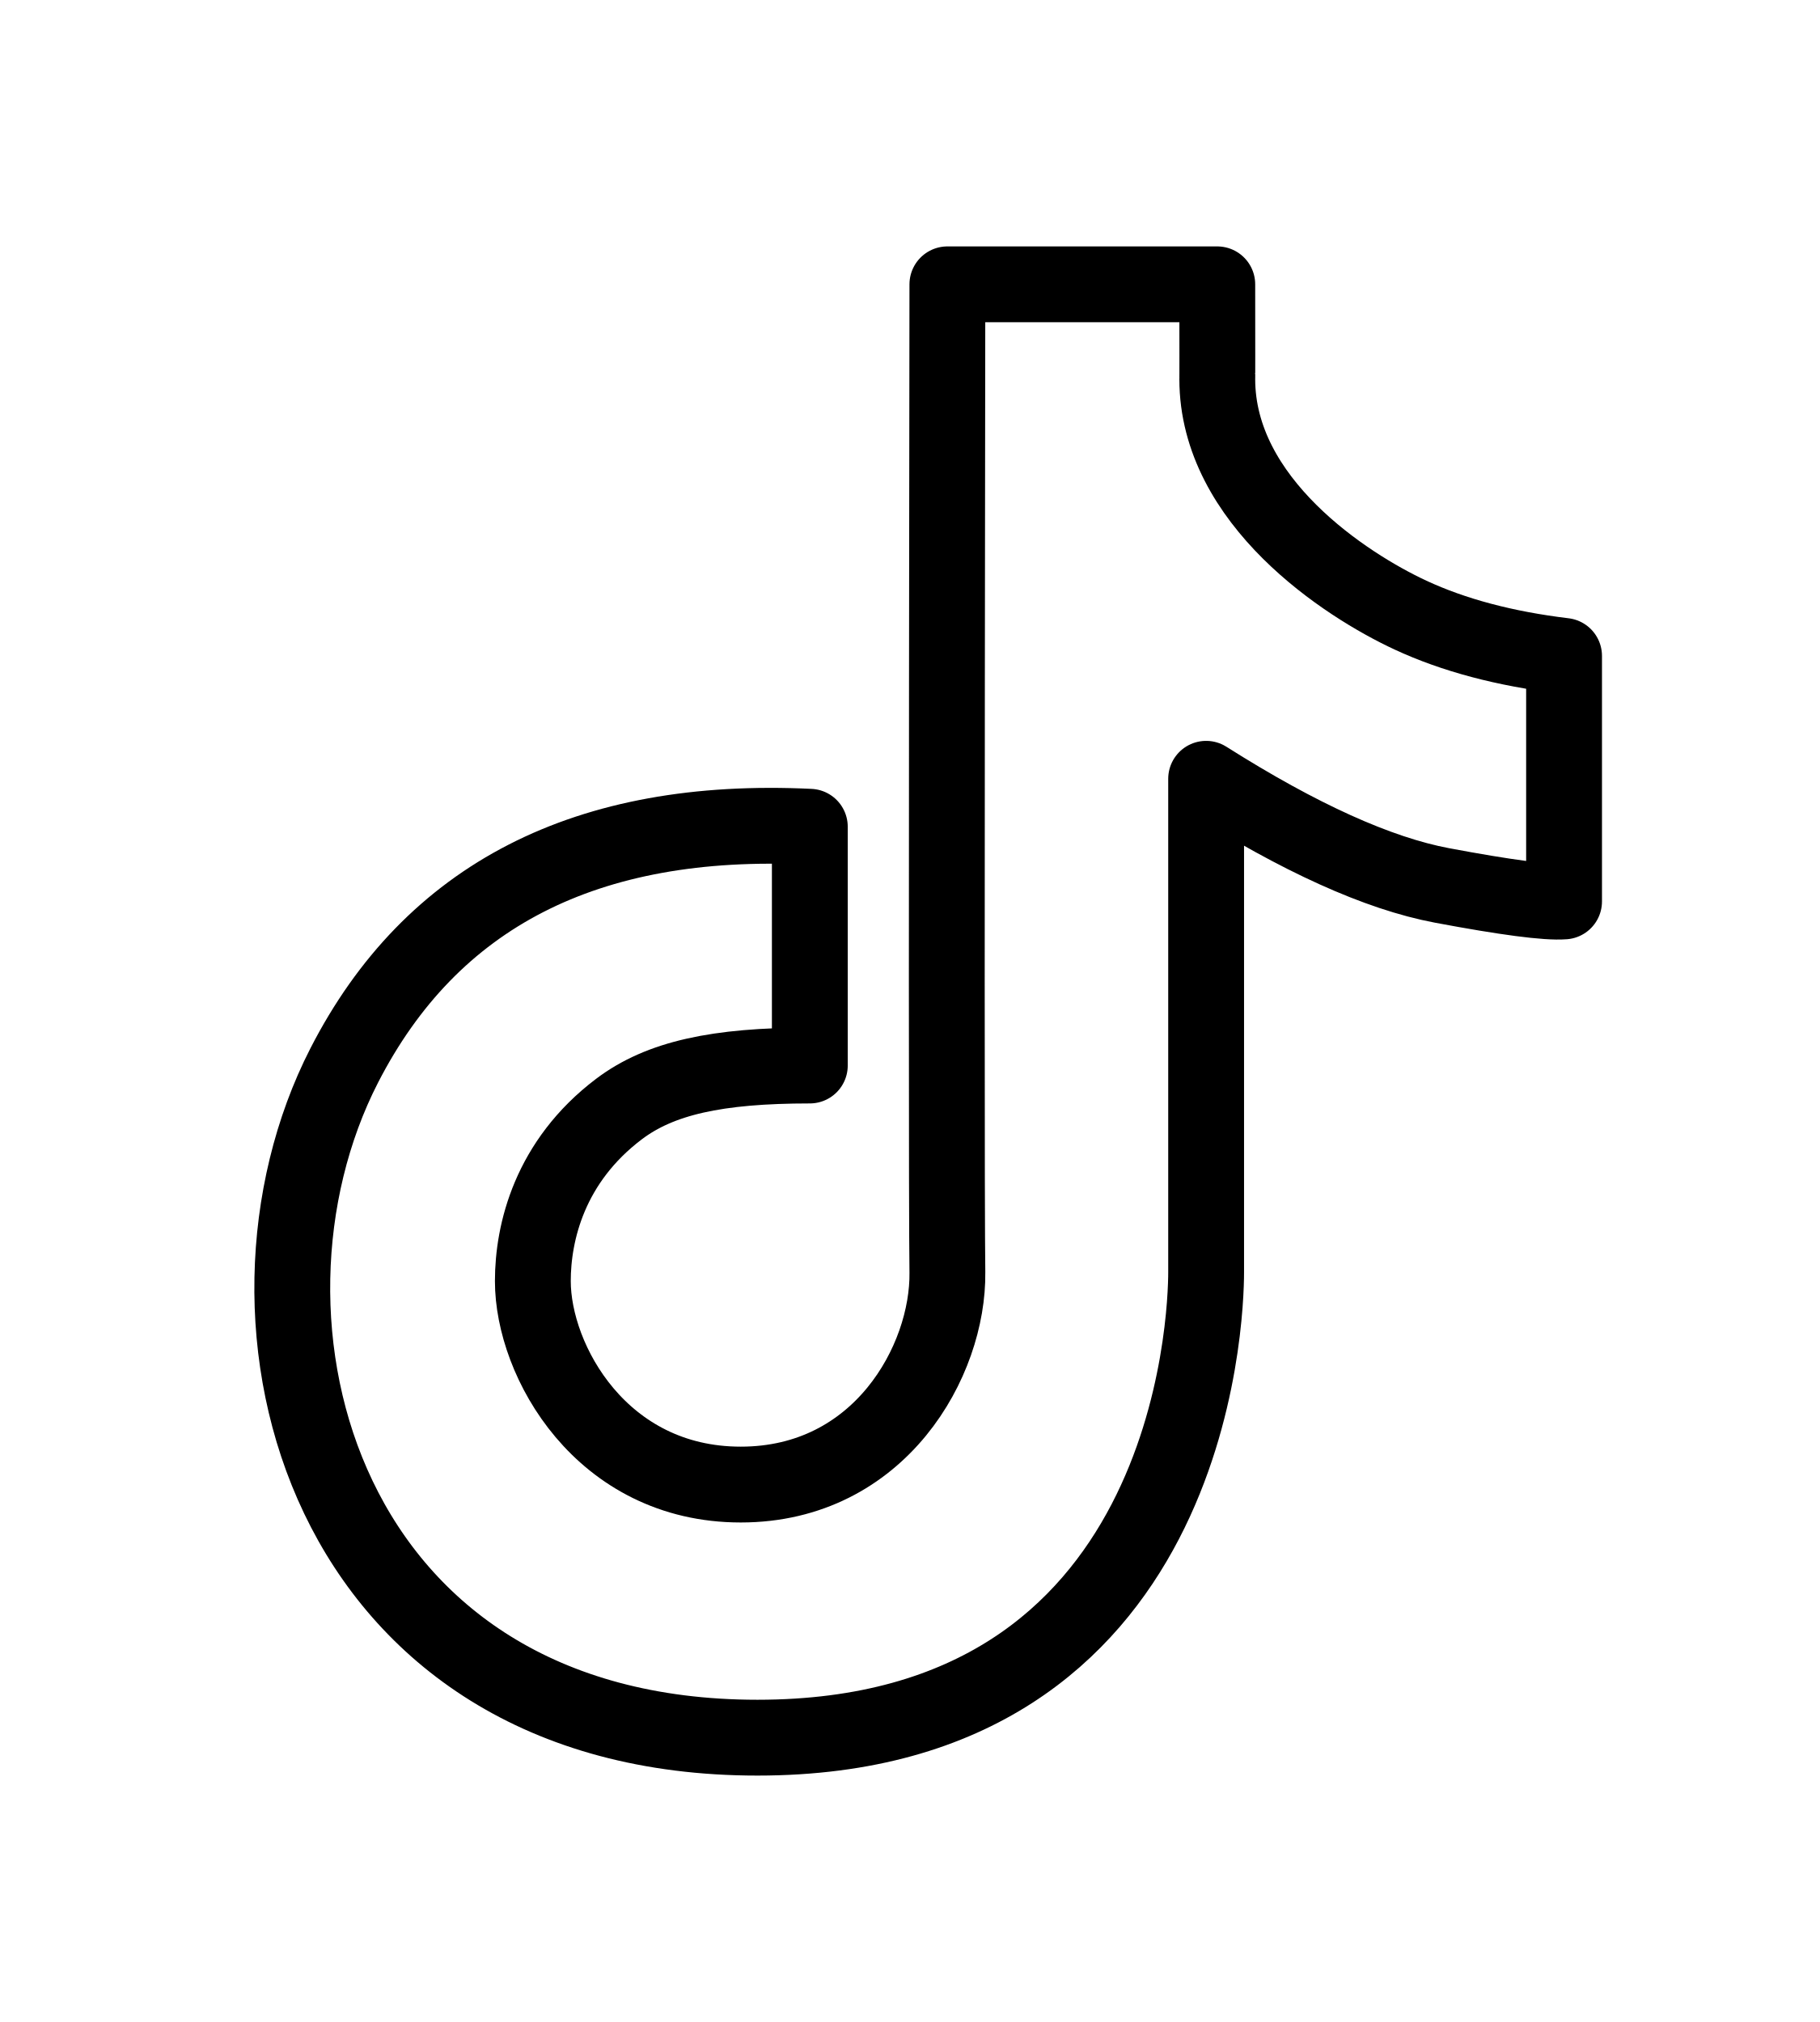
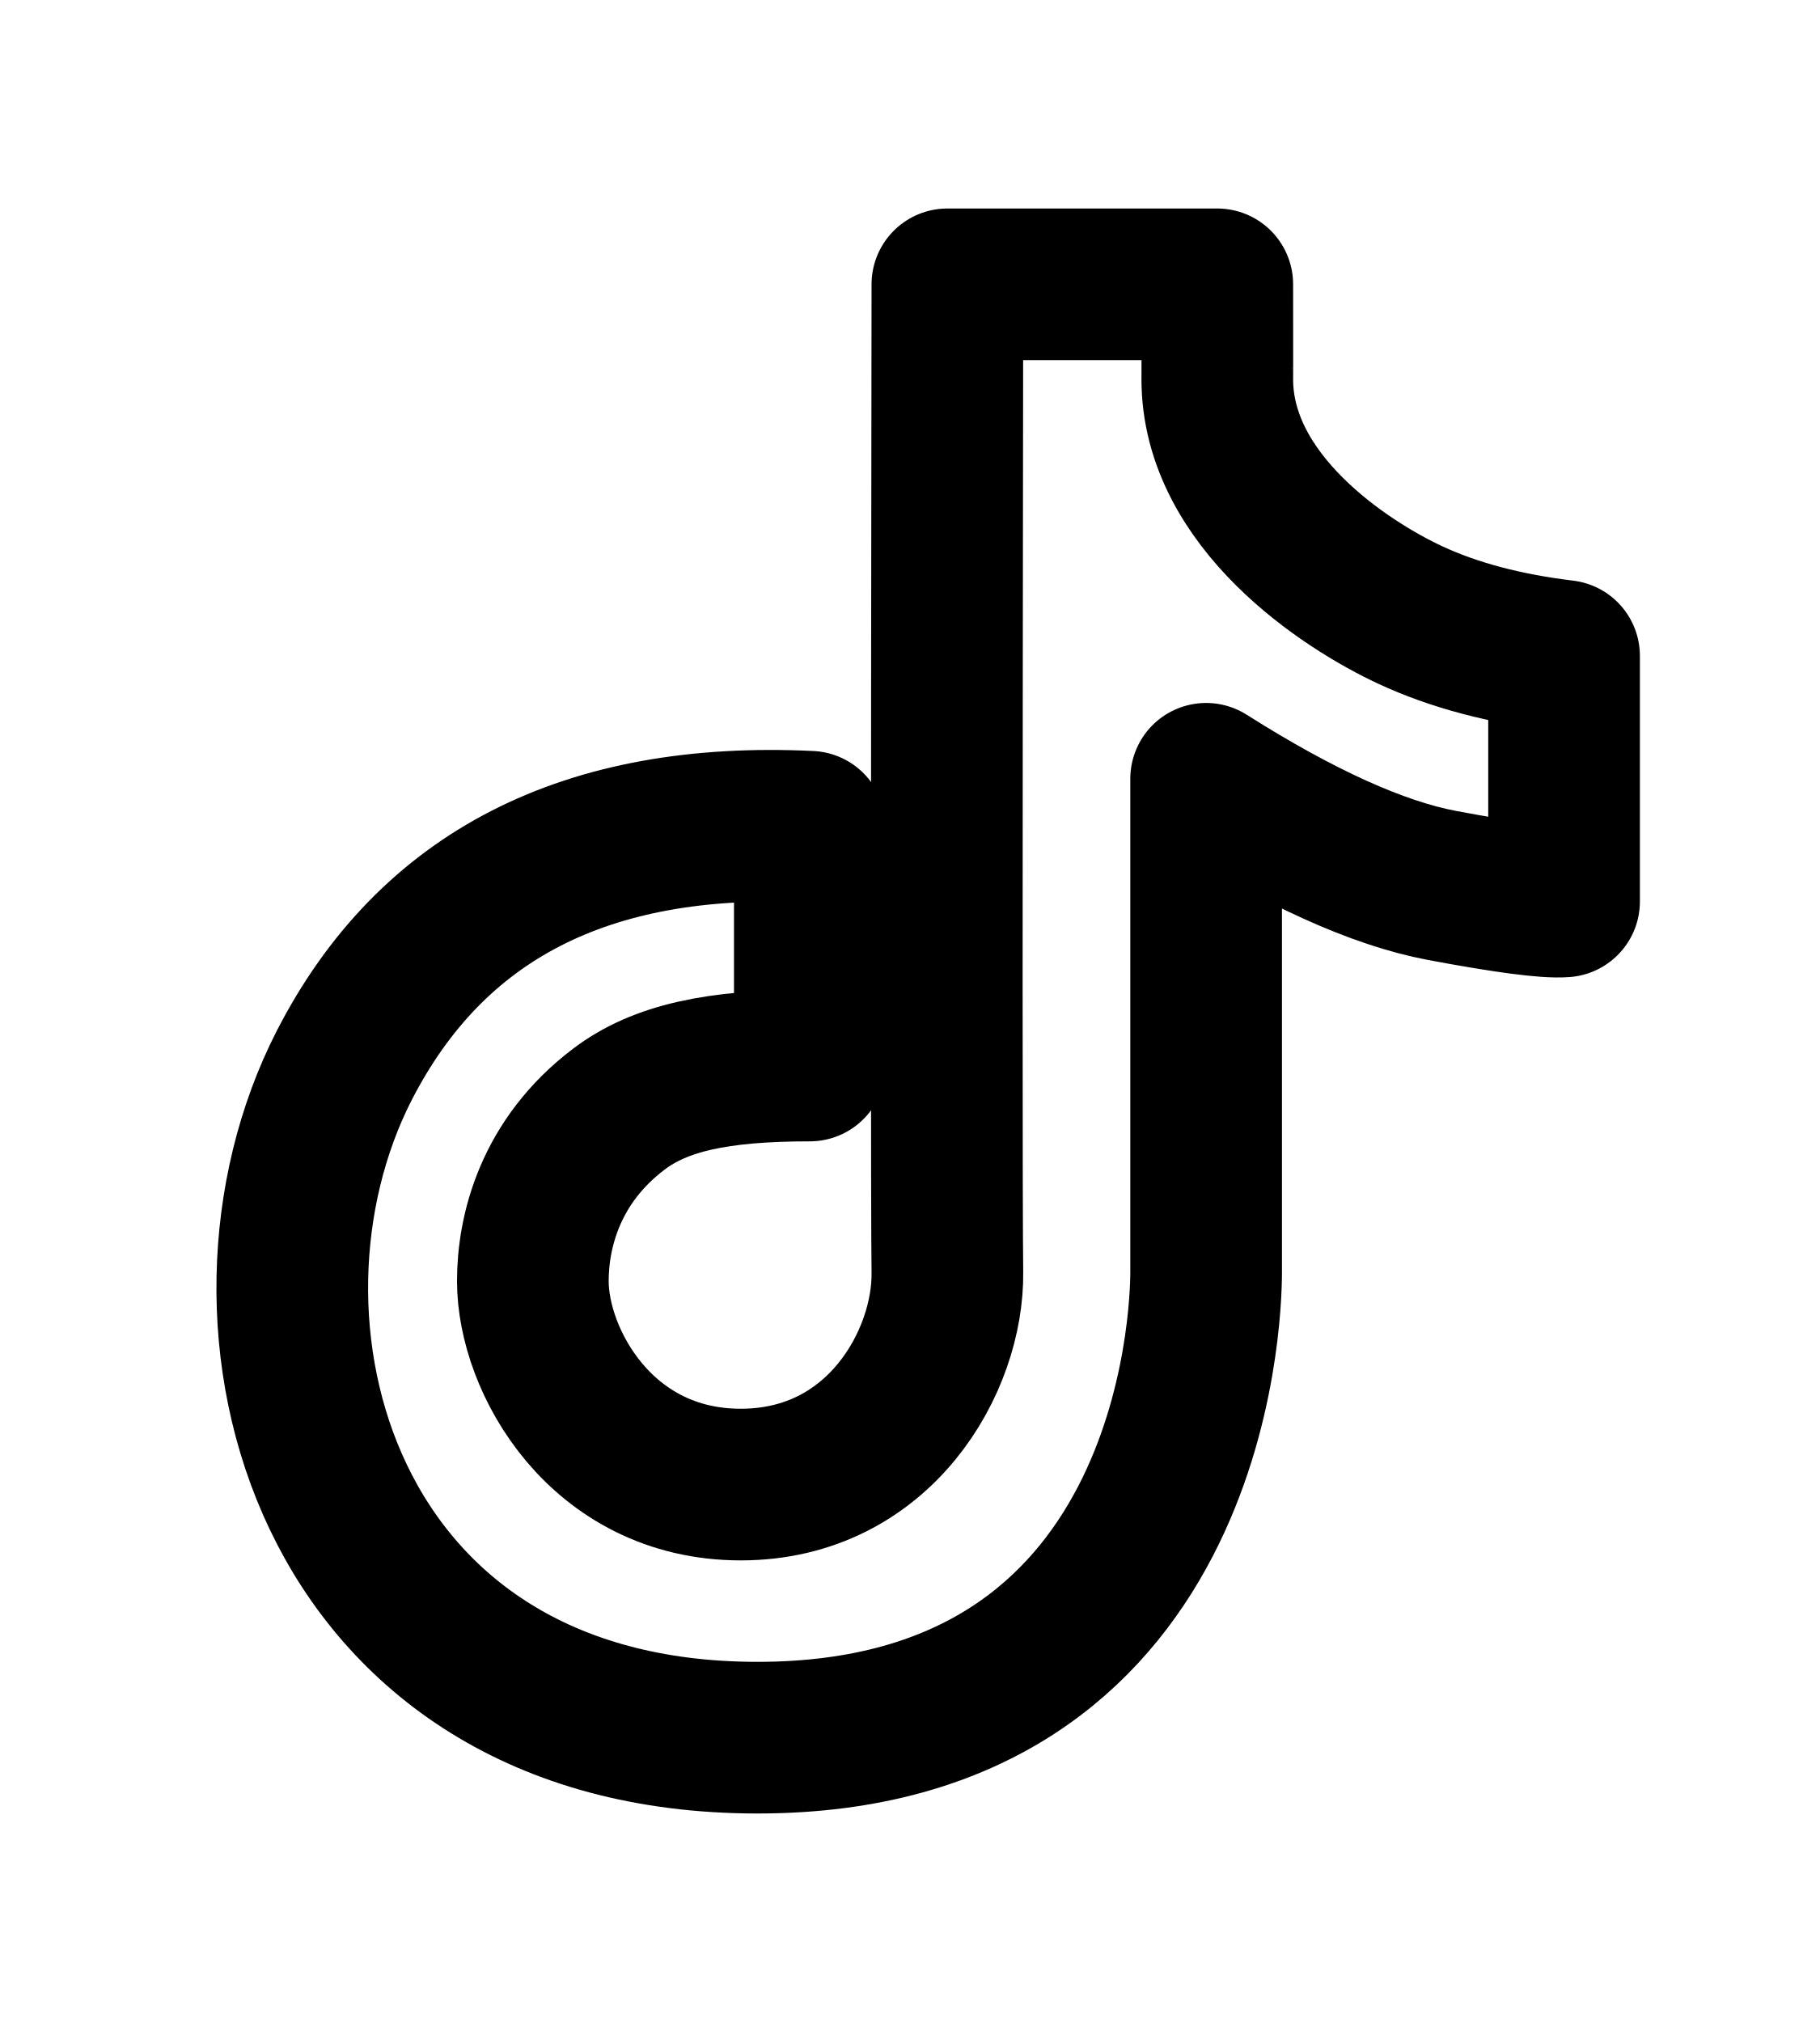
<svg xmlns="http://www.w3.org/2000/svg" width="18" height="20" viewBox="0 0 48 48">
-   <path fill="none" stroke="currentColor" stroke-linejoin="round" stroke-width="2" d="M21.358 19.14c-5.889-.284-9.982 1.815-12.28 6.298c-3.446 6.725-.598 17.729 10.9 17.729c11.5 0 11.832-11.112 11.832-12.276V17.875c2.46 1.557 4.533 2.495 6.22 2.813c1.689.317 2.761.458 3.22.422v-6.476c-1.561-.188-2.911-.547-4.05-1.076c-1.709-.794-5.096-2.997-5.096-6.226c.002.016.002-.817 0-2.499h-7.118c-.021 15.816-.021 24.502 0 26.058c.031 2.334-1.78 5.6-5.45 5.6c-3.672 0-5.483-3.263-5.483-5.367c0-1.288.443-3.155 2.272-4.538c1.085-.82 2.59-1.148 5.033-1.148z" />
+   <path fill="none" stroke="currentColor" stroke-linejoin="round" stroke-width="4" d="M21.358 19.14c-5.889-.284-9.982 1.815-12.28 6.298c-3.446 6.725-.598 17.729 10.9 17.729c11.5 0 11.832-11.112 11.832-12.276V17.875c2.46 1.557 4.533 2.495 6.22 2.813c1.689.317 2.761.458 3.22.422v-6.476c-1.561-.188-2.911-.547-4.05-1.076c-1.709-.794-5.096-2.997-5.096-6.226c.002.016.002-.817 0-2.499h-7.118c-.021 15.816-.021 24.502 0 26.058c.031 2.334-1.78 5.6-5.45 5.6c-3.672 0-5.483-3.263-5.483-5.367c0-1.288.443-3.155 2.272-4.538c1.085-.82 2.59-1.148 5.033-1.148z" />
</svg>
